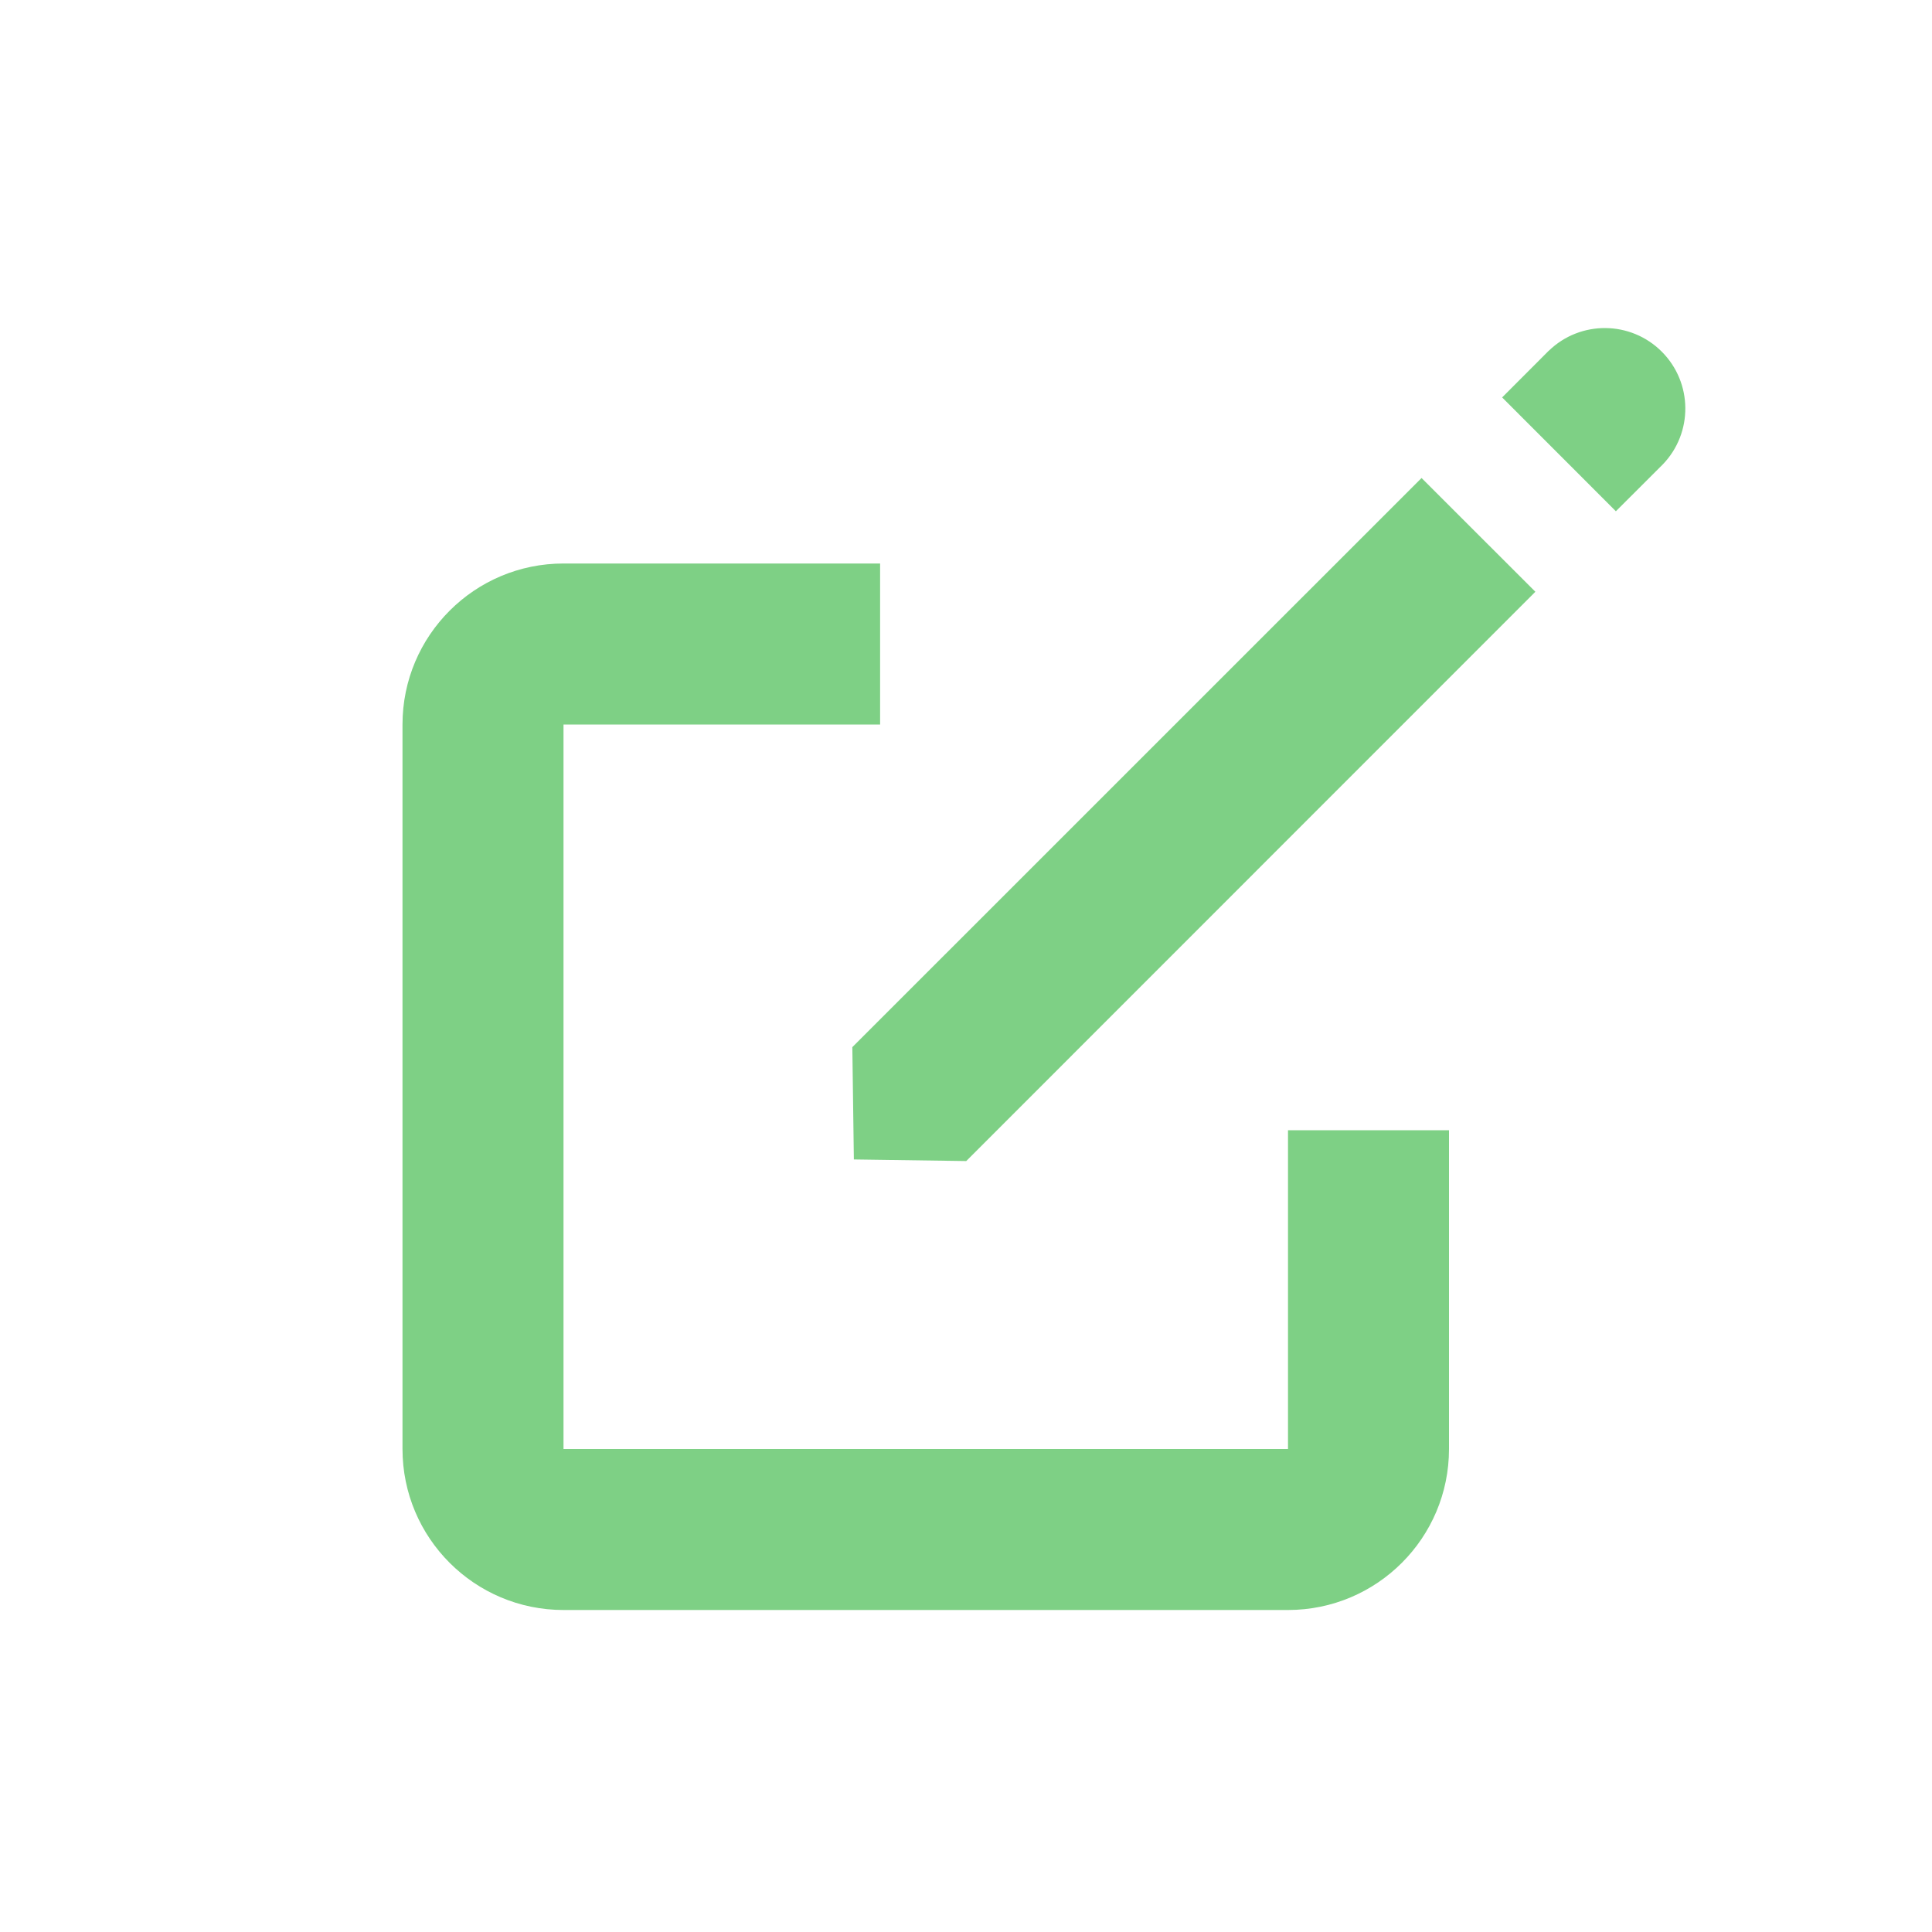
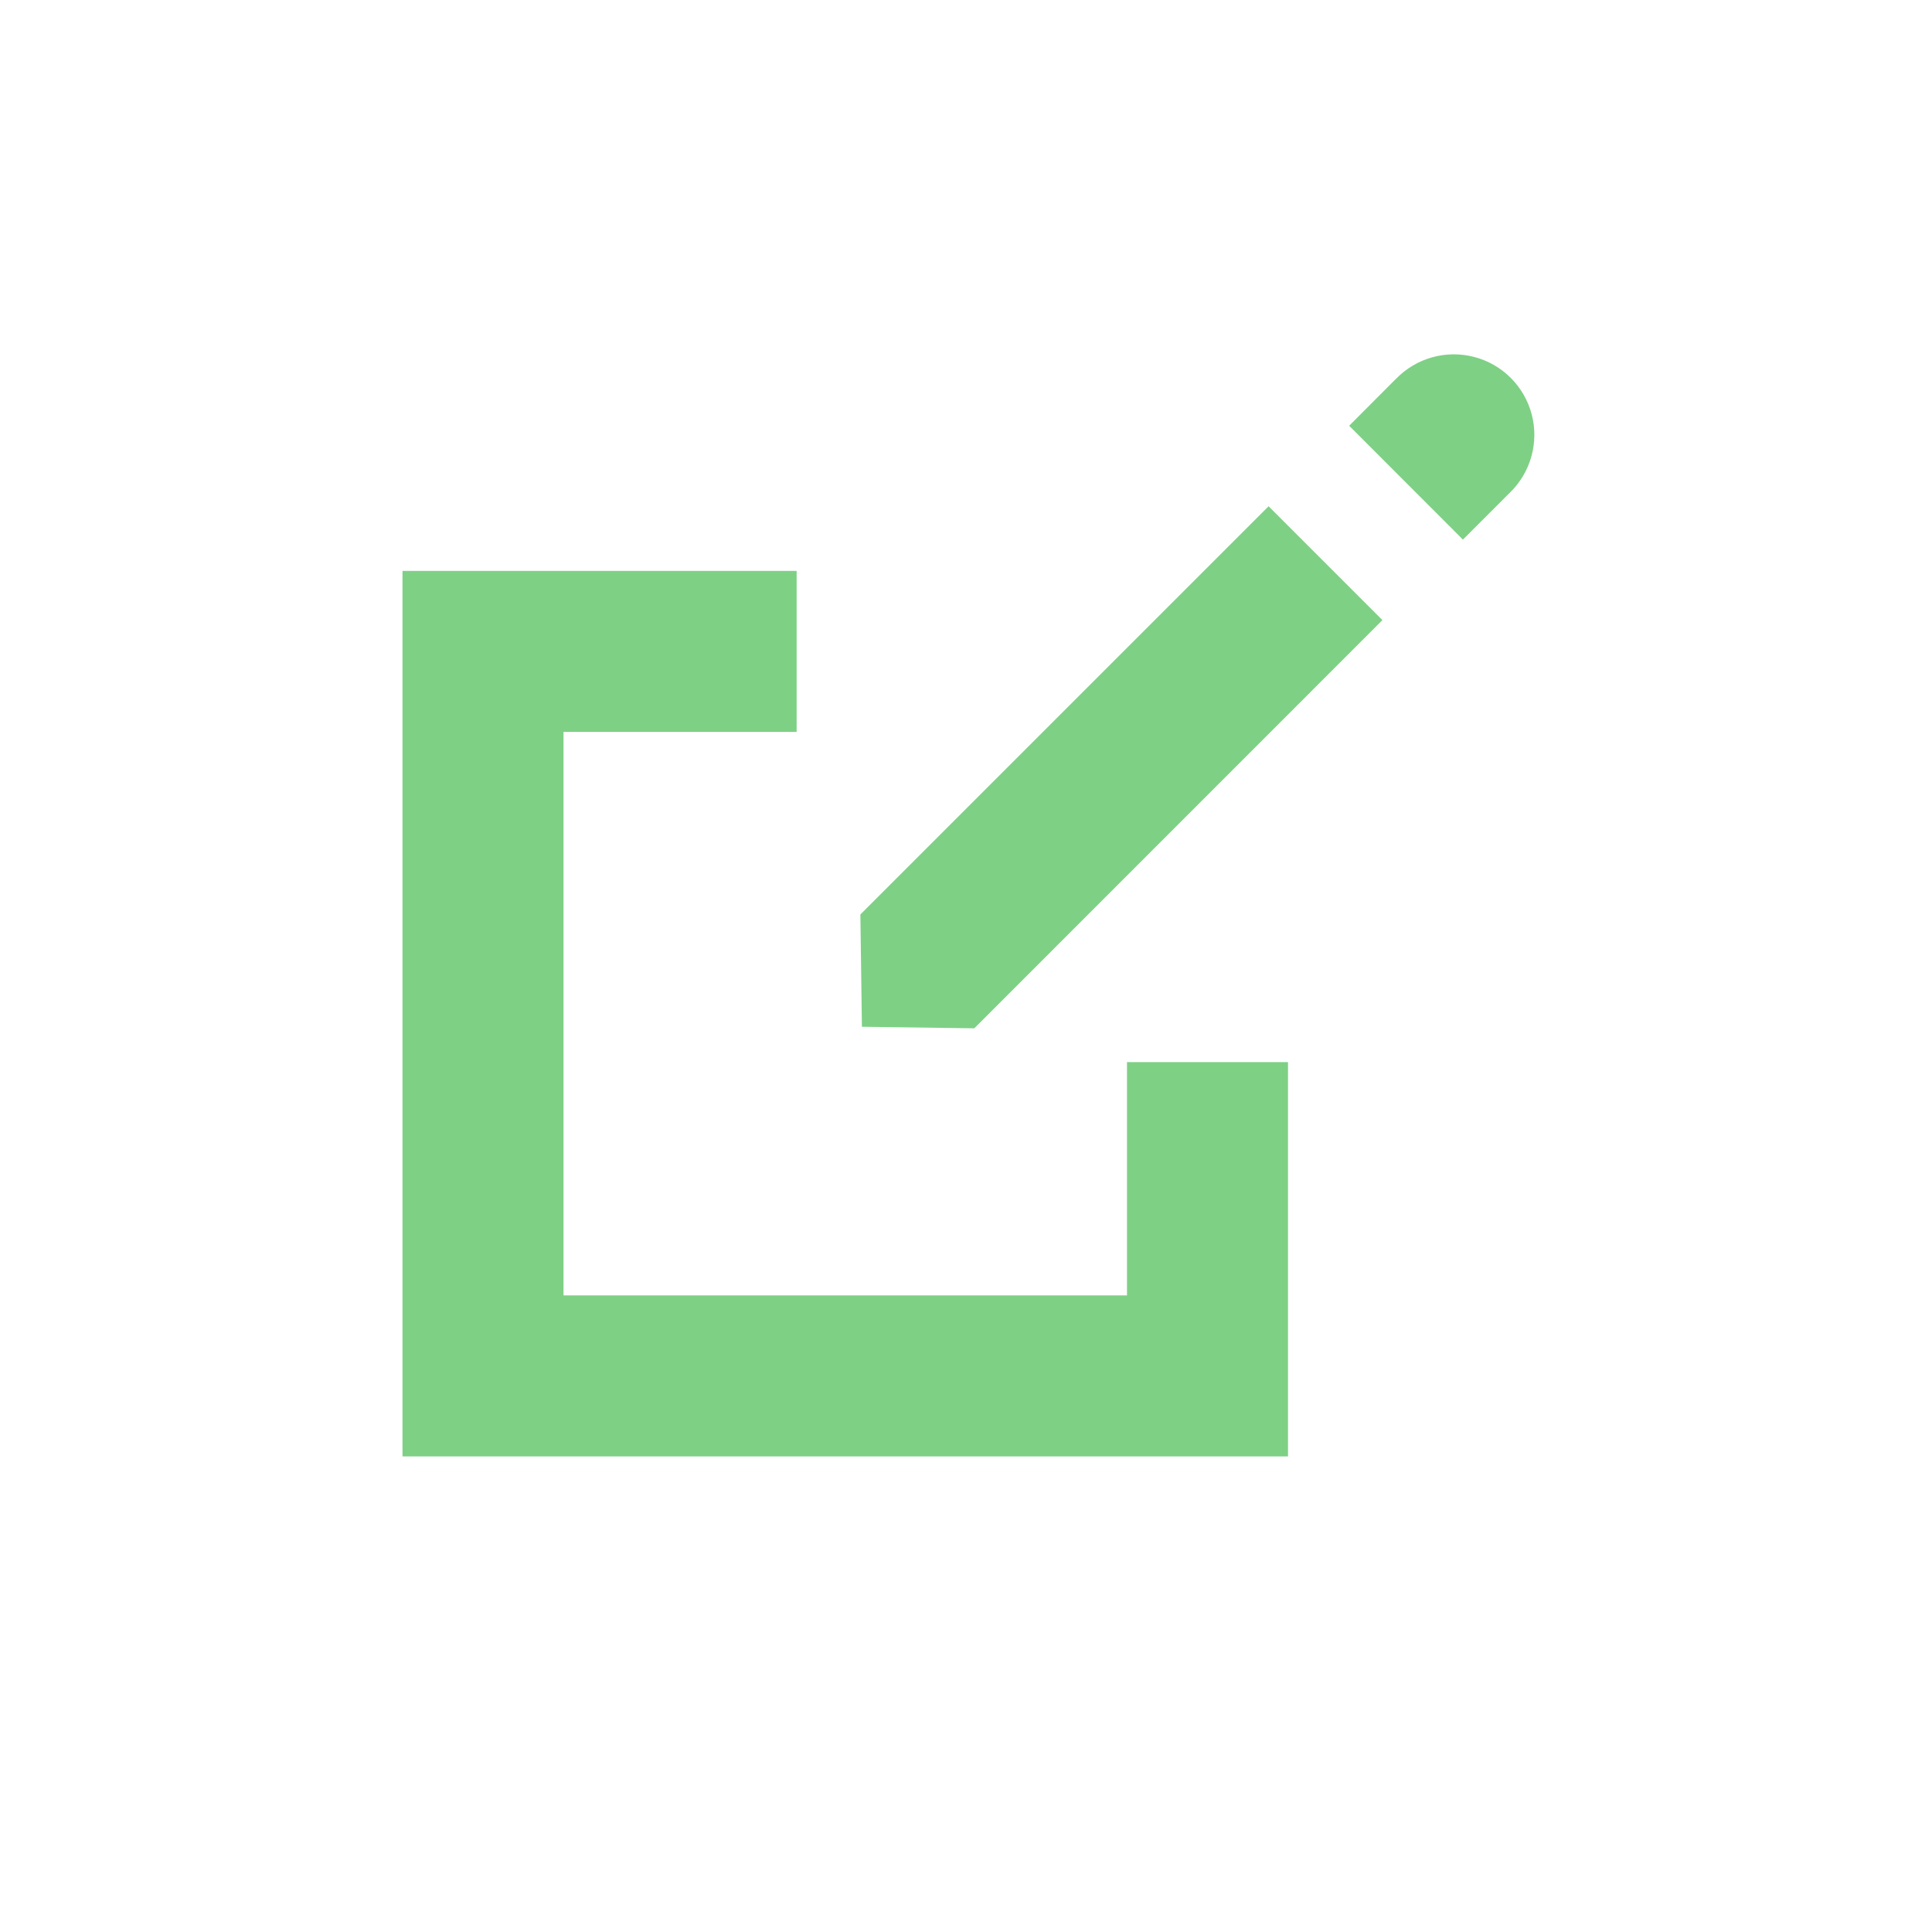
<svg xmlns="http://www.w3.org/2000/svg" width="24" height="24" viewBox="0 0 24 24">
-   <g fill="#7ED085" fill-rule="evenodd">
-     <path d="M10.588 13.008l7.071-7.07 1.414 1.413-7.07 7.072-1.396-.02zm8.652-8.652l-.58.581 1.413 1.414.582-.581a1 1 0 00-1.414-1.414z" />
-     <path fill-rule="nonzero" d="M16 14.04h2V18a2 2 0 01-2 2H7a2 2 0 01-2-2V9a2 2 0 012-2h3.933v2H7v9h9v-3.96z" />
+   <g fill="none" fill-rule="evenodd">
+     <path stroke="#7ED085" stroke-width="2" d="M15 13.194v3.898H6v-9h3.896" />
+     <path fill="#7ED085" d="M10.688 11.36l5.071-5.071 1.414 1.414-5.07 5.071-1.396-.019zm6.652-6.653l-.58.582 1.413 1.414.582-.582a1 1 0 10-1.414-1.414z" />
  </g>
</svg>
